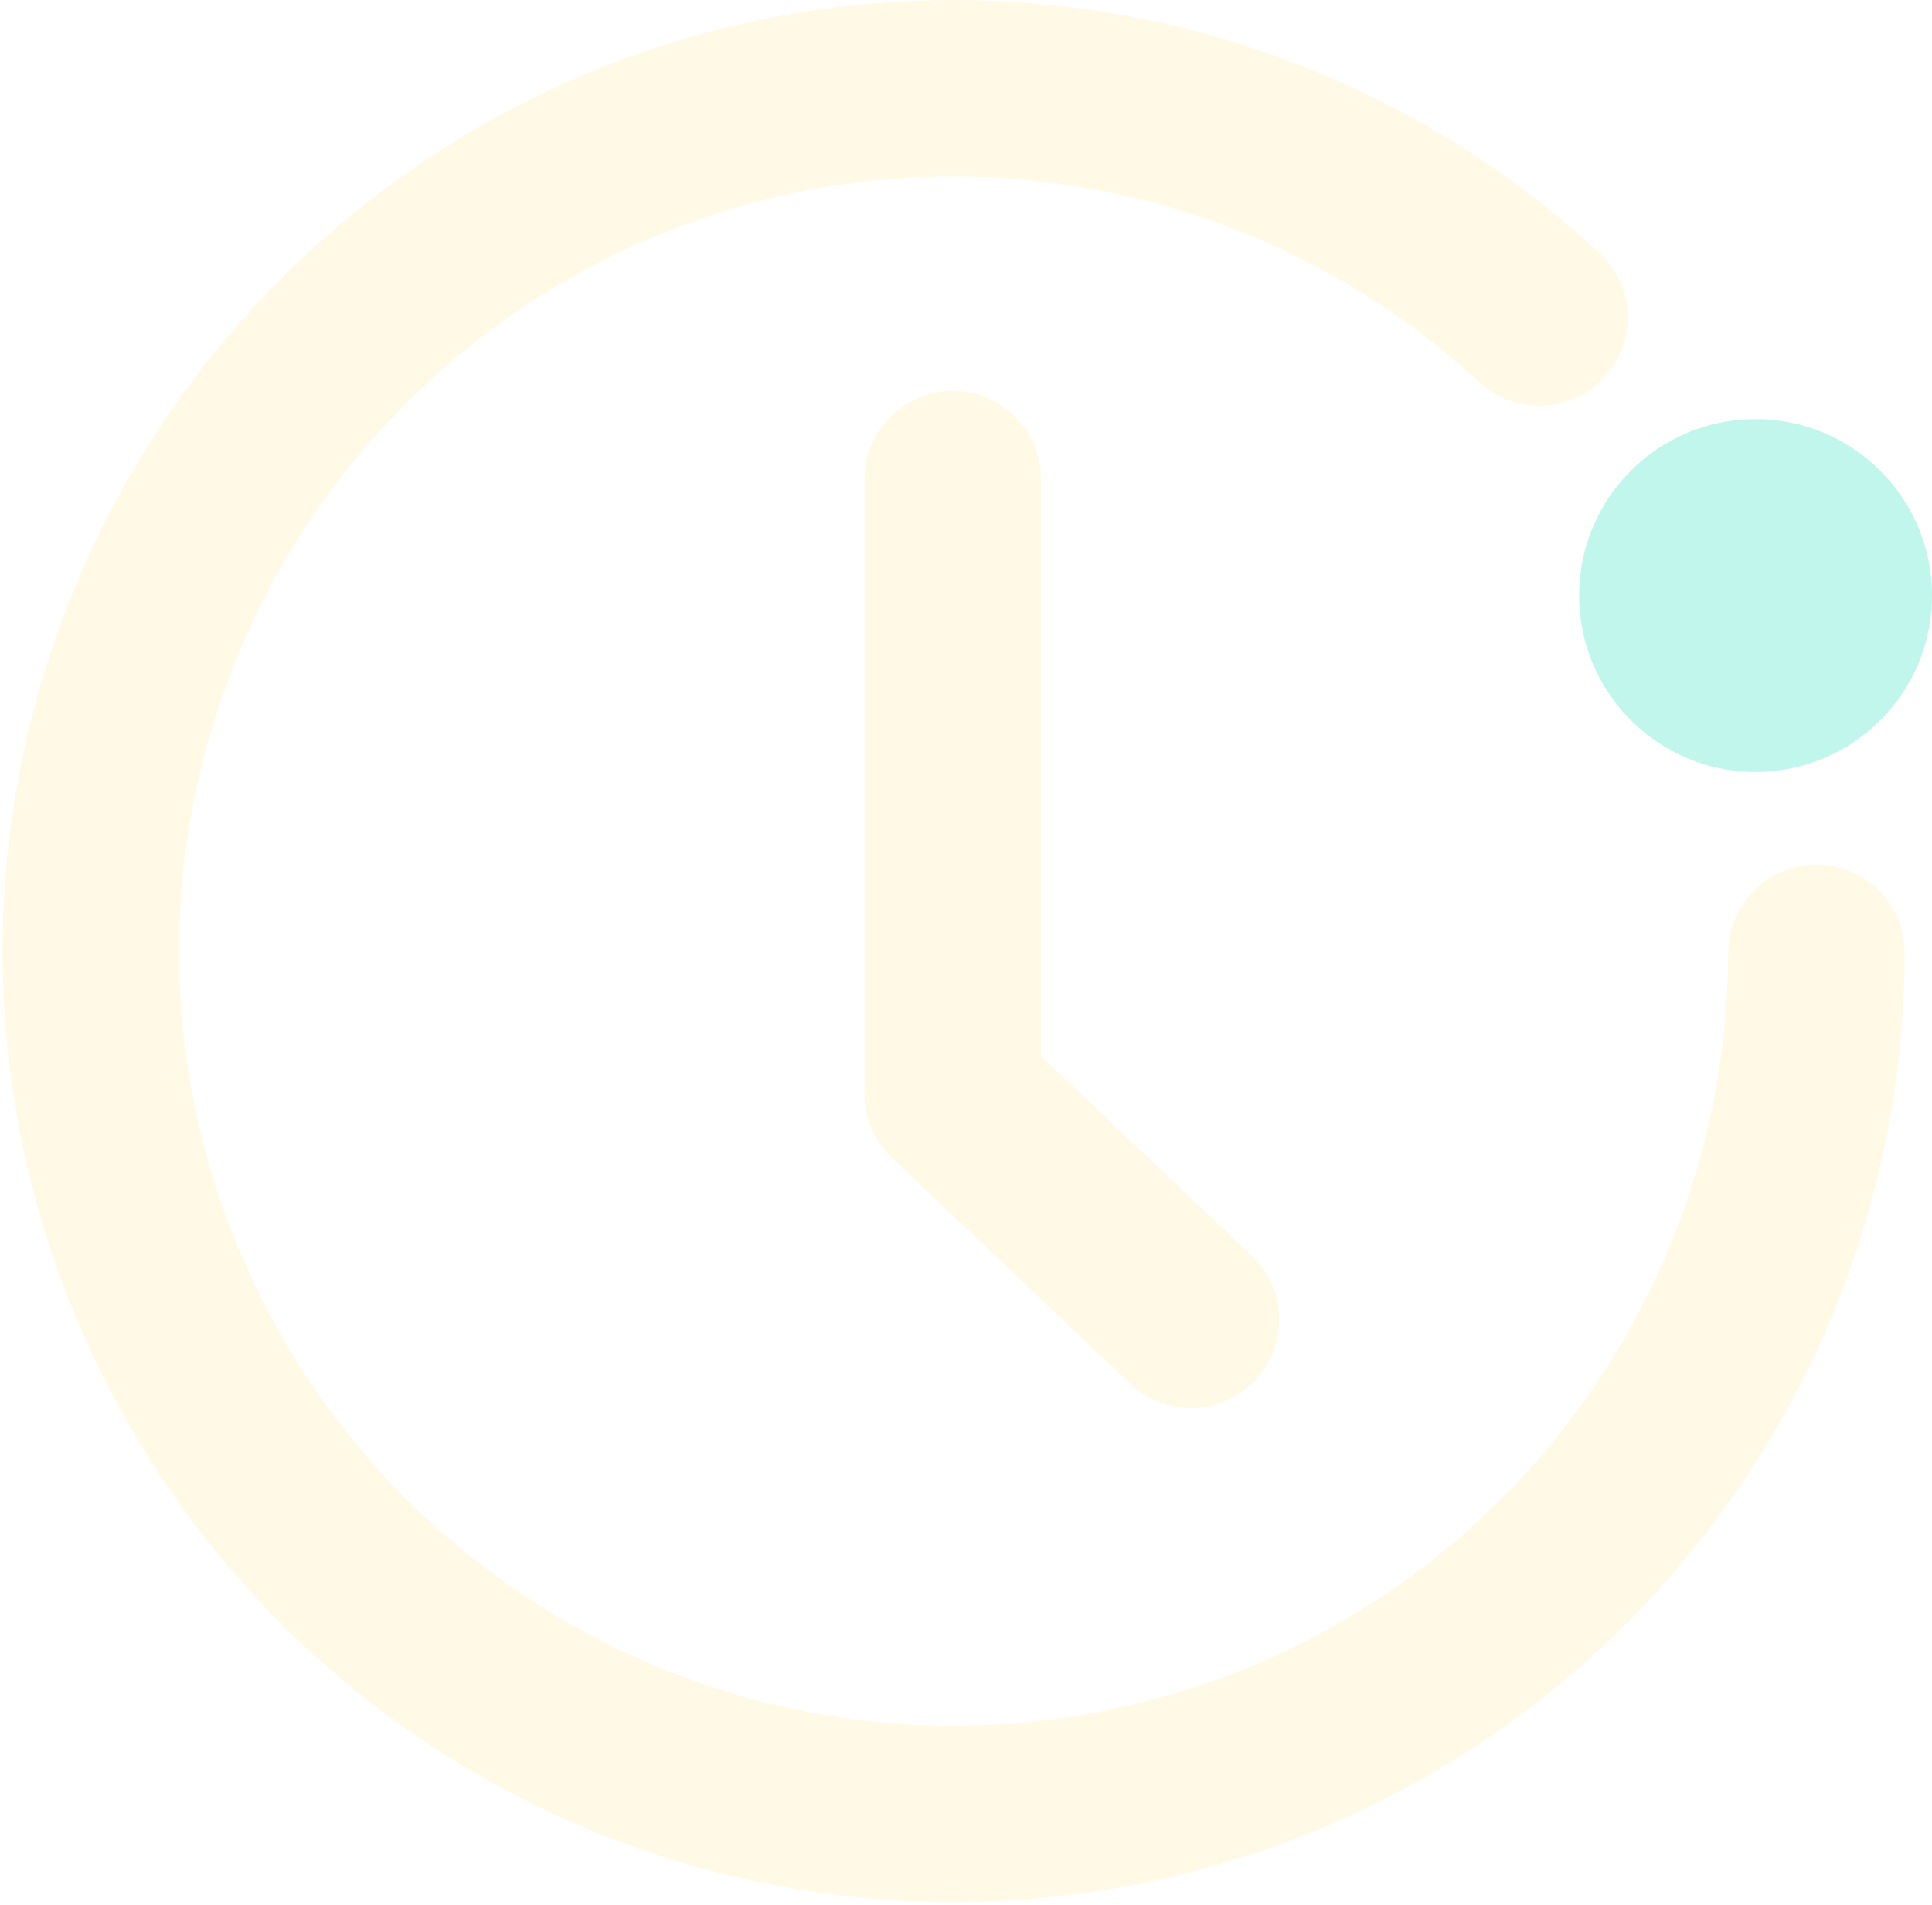
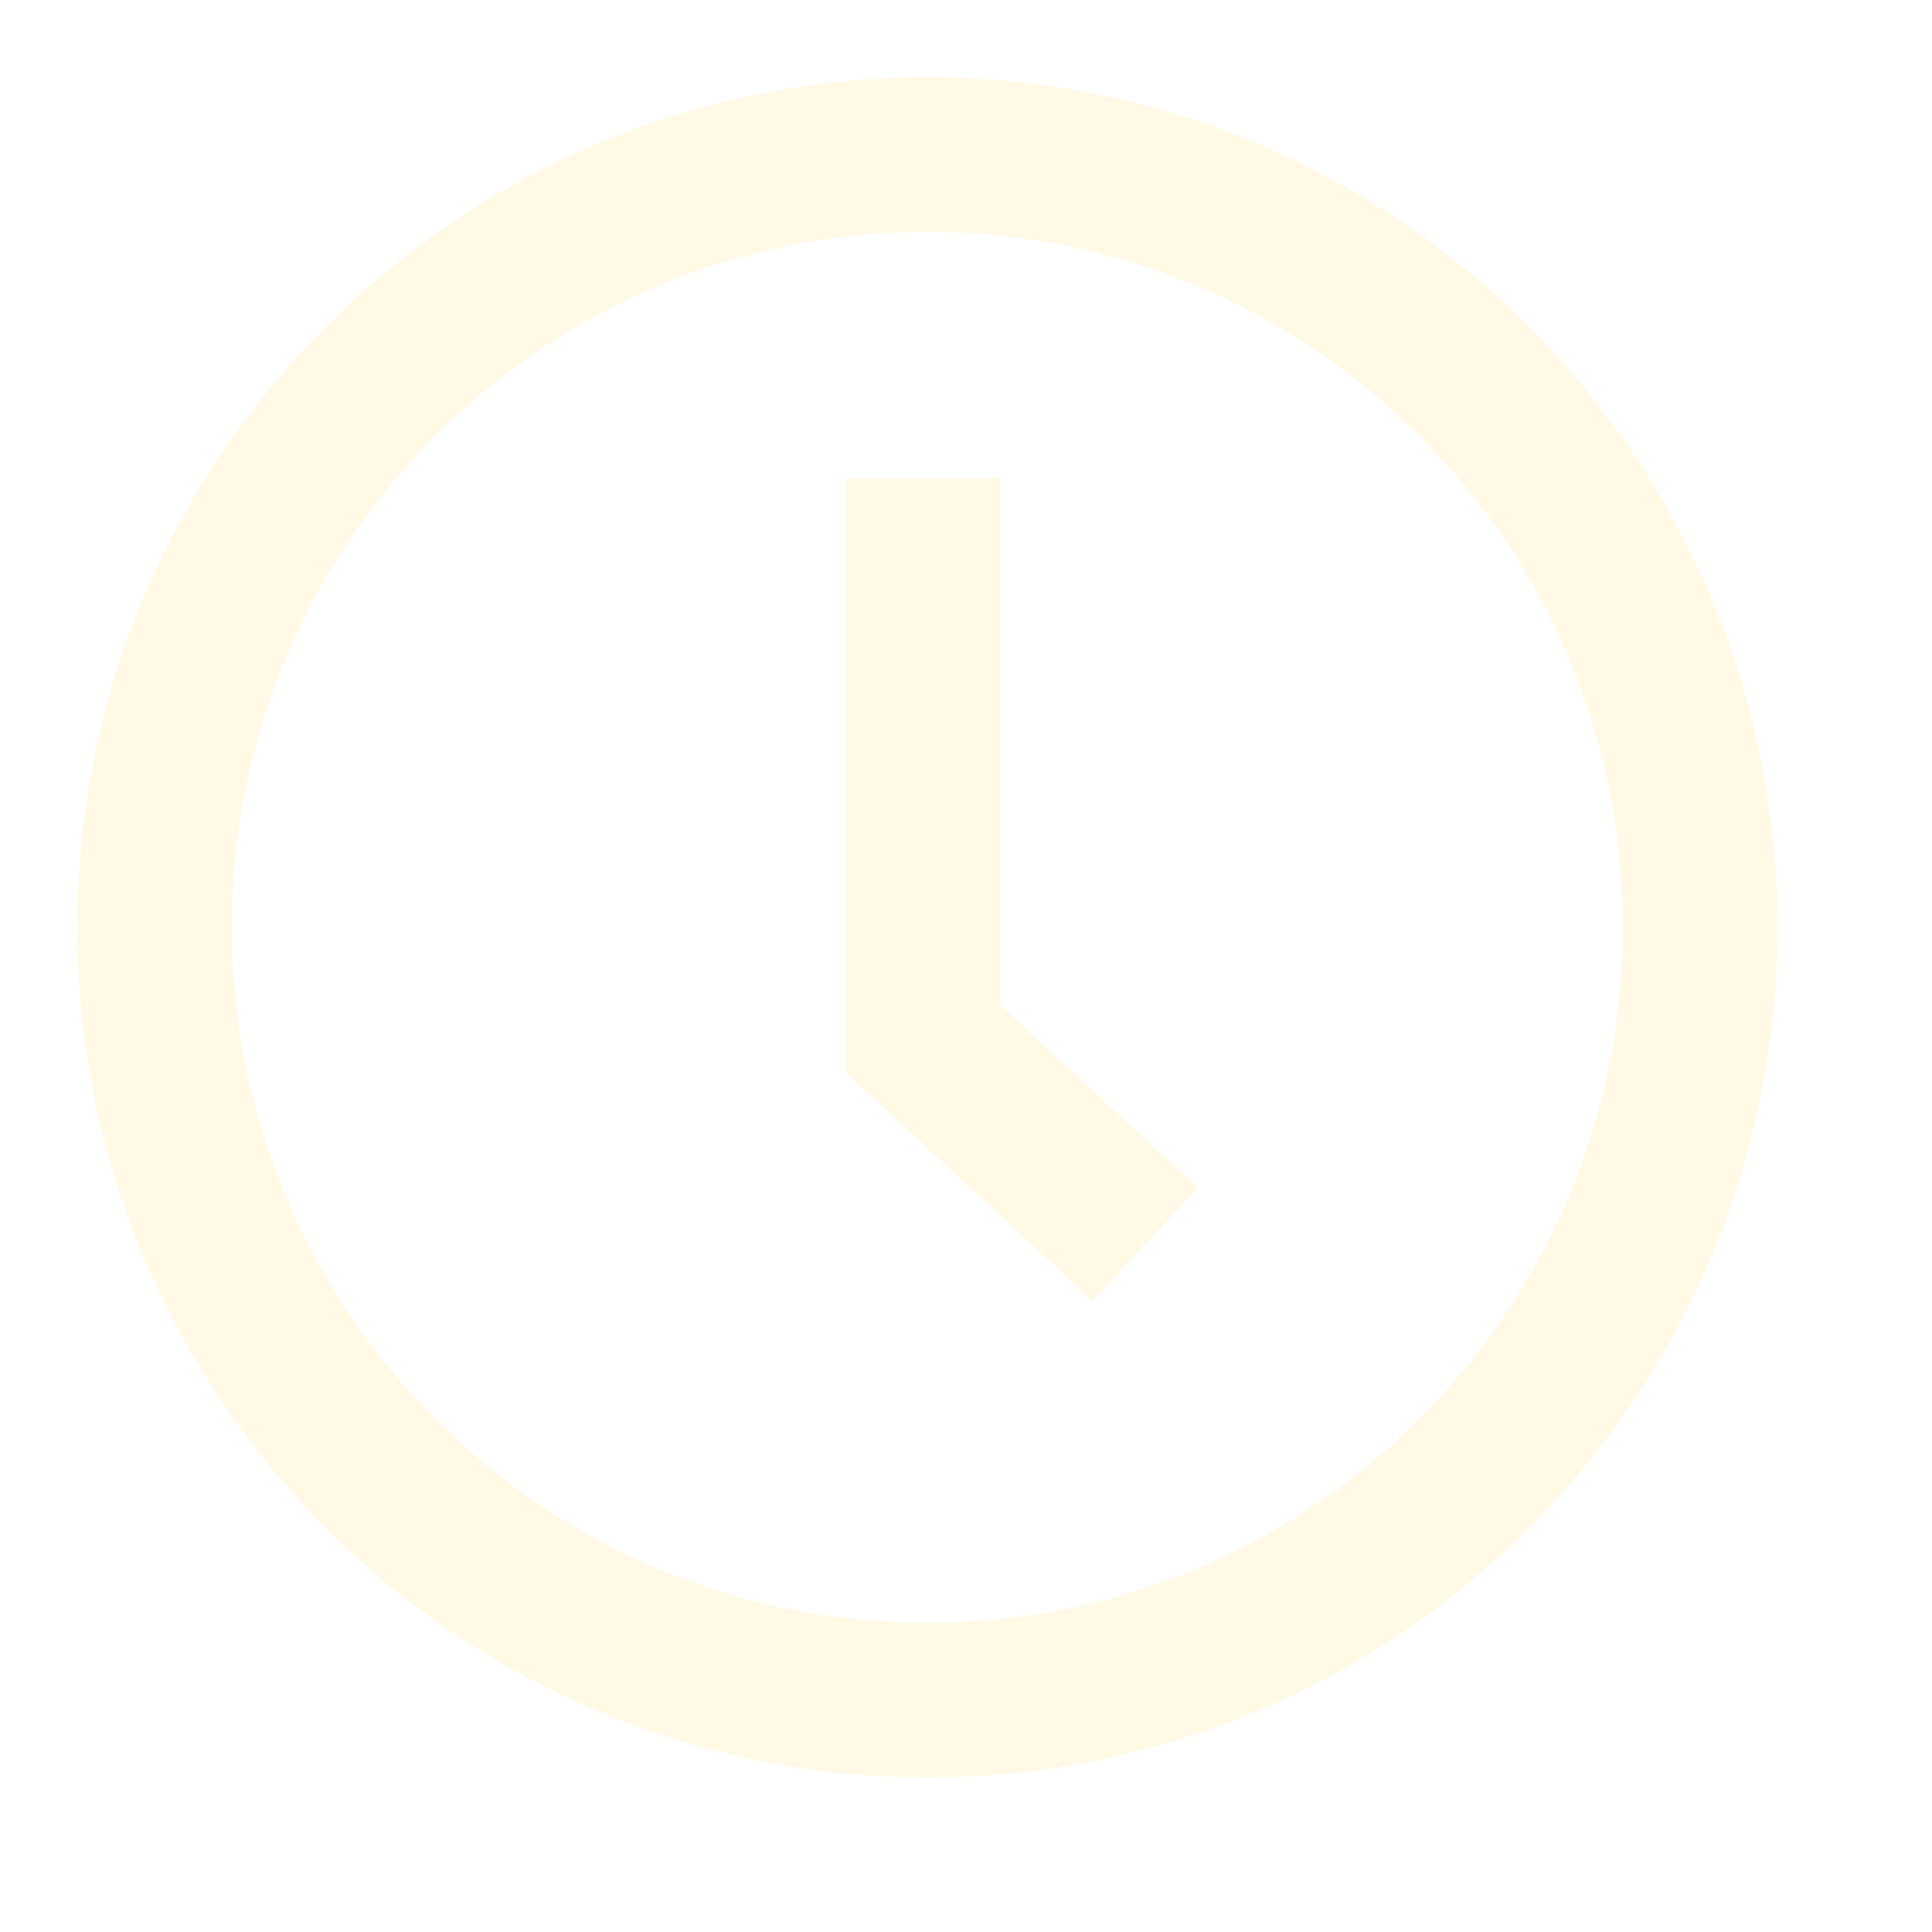
- <svg xmlns="http://www.w3.org/2000/svg" viewBox="0 0 21.9 21.59">
-   <defs>
-     <style>.cls-1{fill:none;stroke:#fff9e5;stroke-linecap:round;stroke-linejoin:round;stroke-width:2px;}.cls-2{fill:#c1f6ed;}</style>
-   </defs>
-   <g id="Layer_2" data-name="Layer 2">
-     <g id="Layer_1-2" data-name="Layer 1">
-       <path class="cls-1" d="M20.59,10.8a9.78,9.78,0,1,1-3.14-7.2" />
-       <polyline class="cls-1" points="10.8 5.43 10.8 12.4 13.5 14.96" />
-       <circle class="cls-2" cx="19.9" cy="6.75" r="2" />
-     </g>
-   </g>
+ <svg xmlns="http://www.w3.org/2000/svg" width="25" height="25">
+   <path fill="none" fill-rule="evenodd" stroke="#FFF9E5" stroke-width="2" d="M11.945 6.183v7.262l2.875 2.657" />
+   <path fill="none" fill-rule="evenodd" stroke="#FFF9E5" stroke-width="2" d="M12 2c5.523 0 10 4.477 10 10s-4.477 10-10 10S2 17.523 2 12 6.477 2 12 2z" />
</svg>
